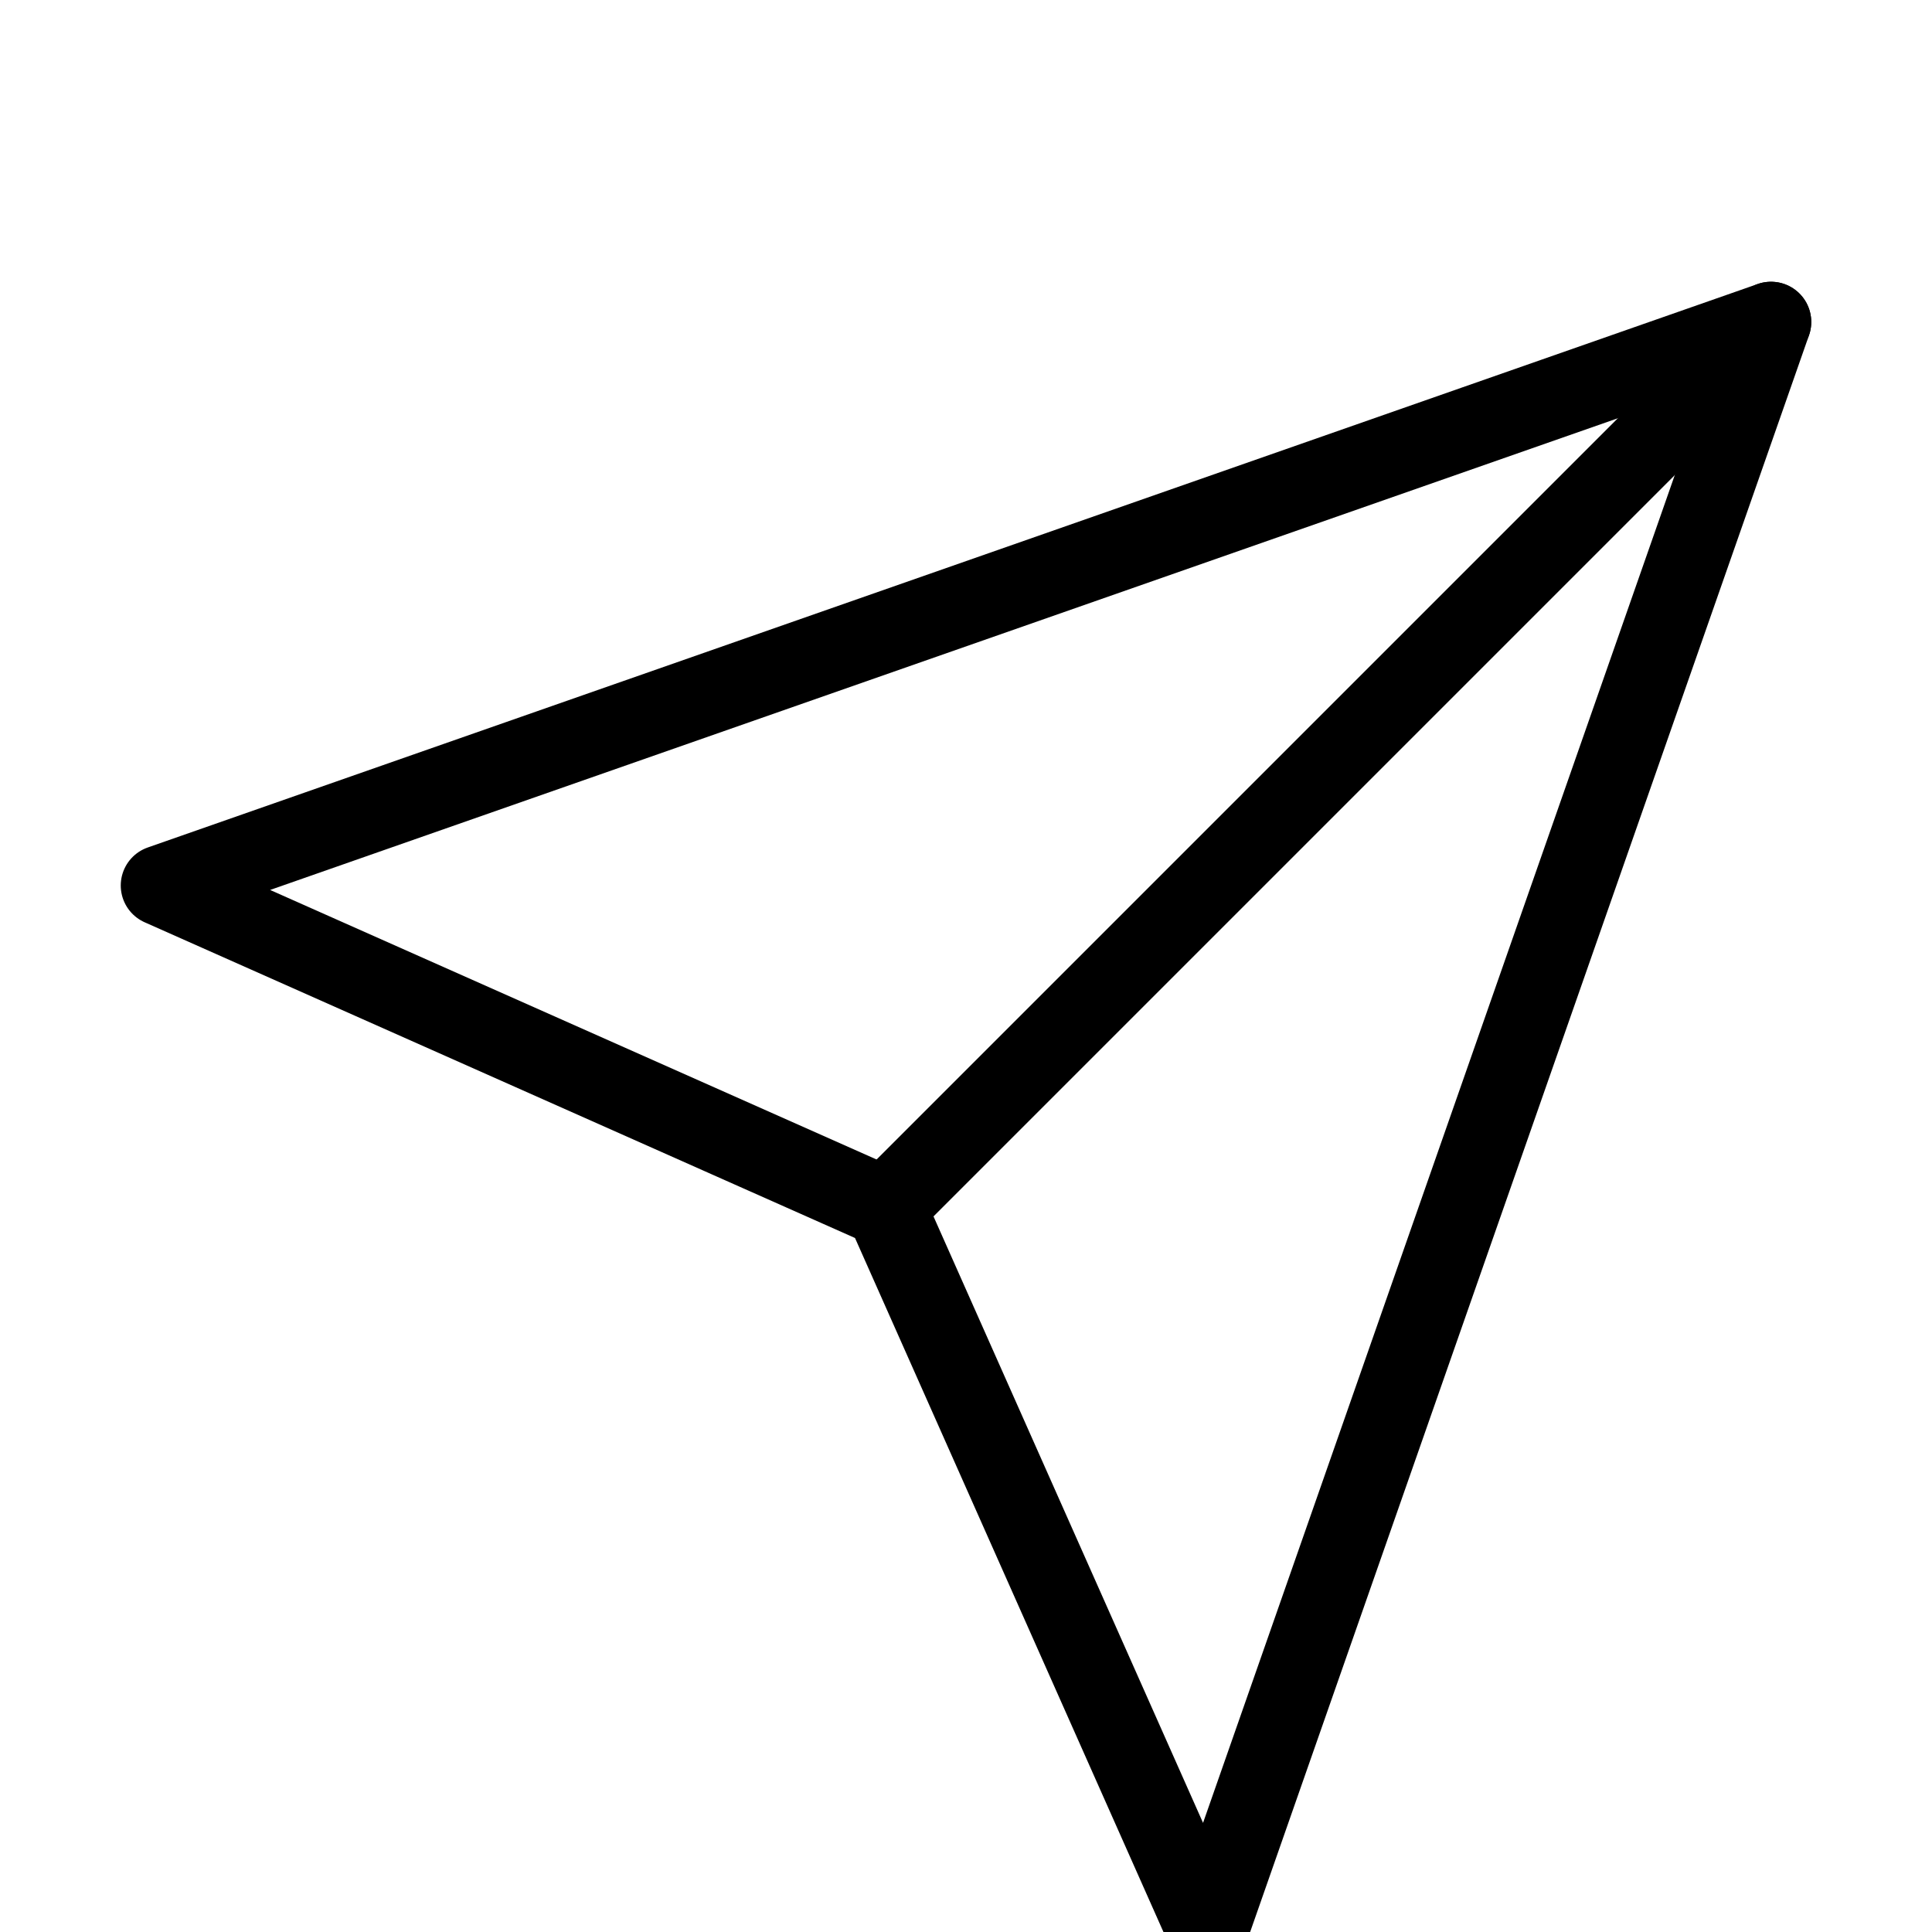
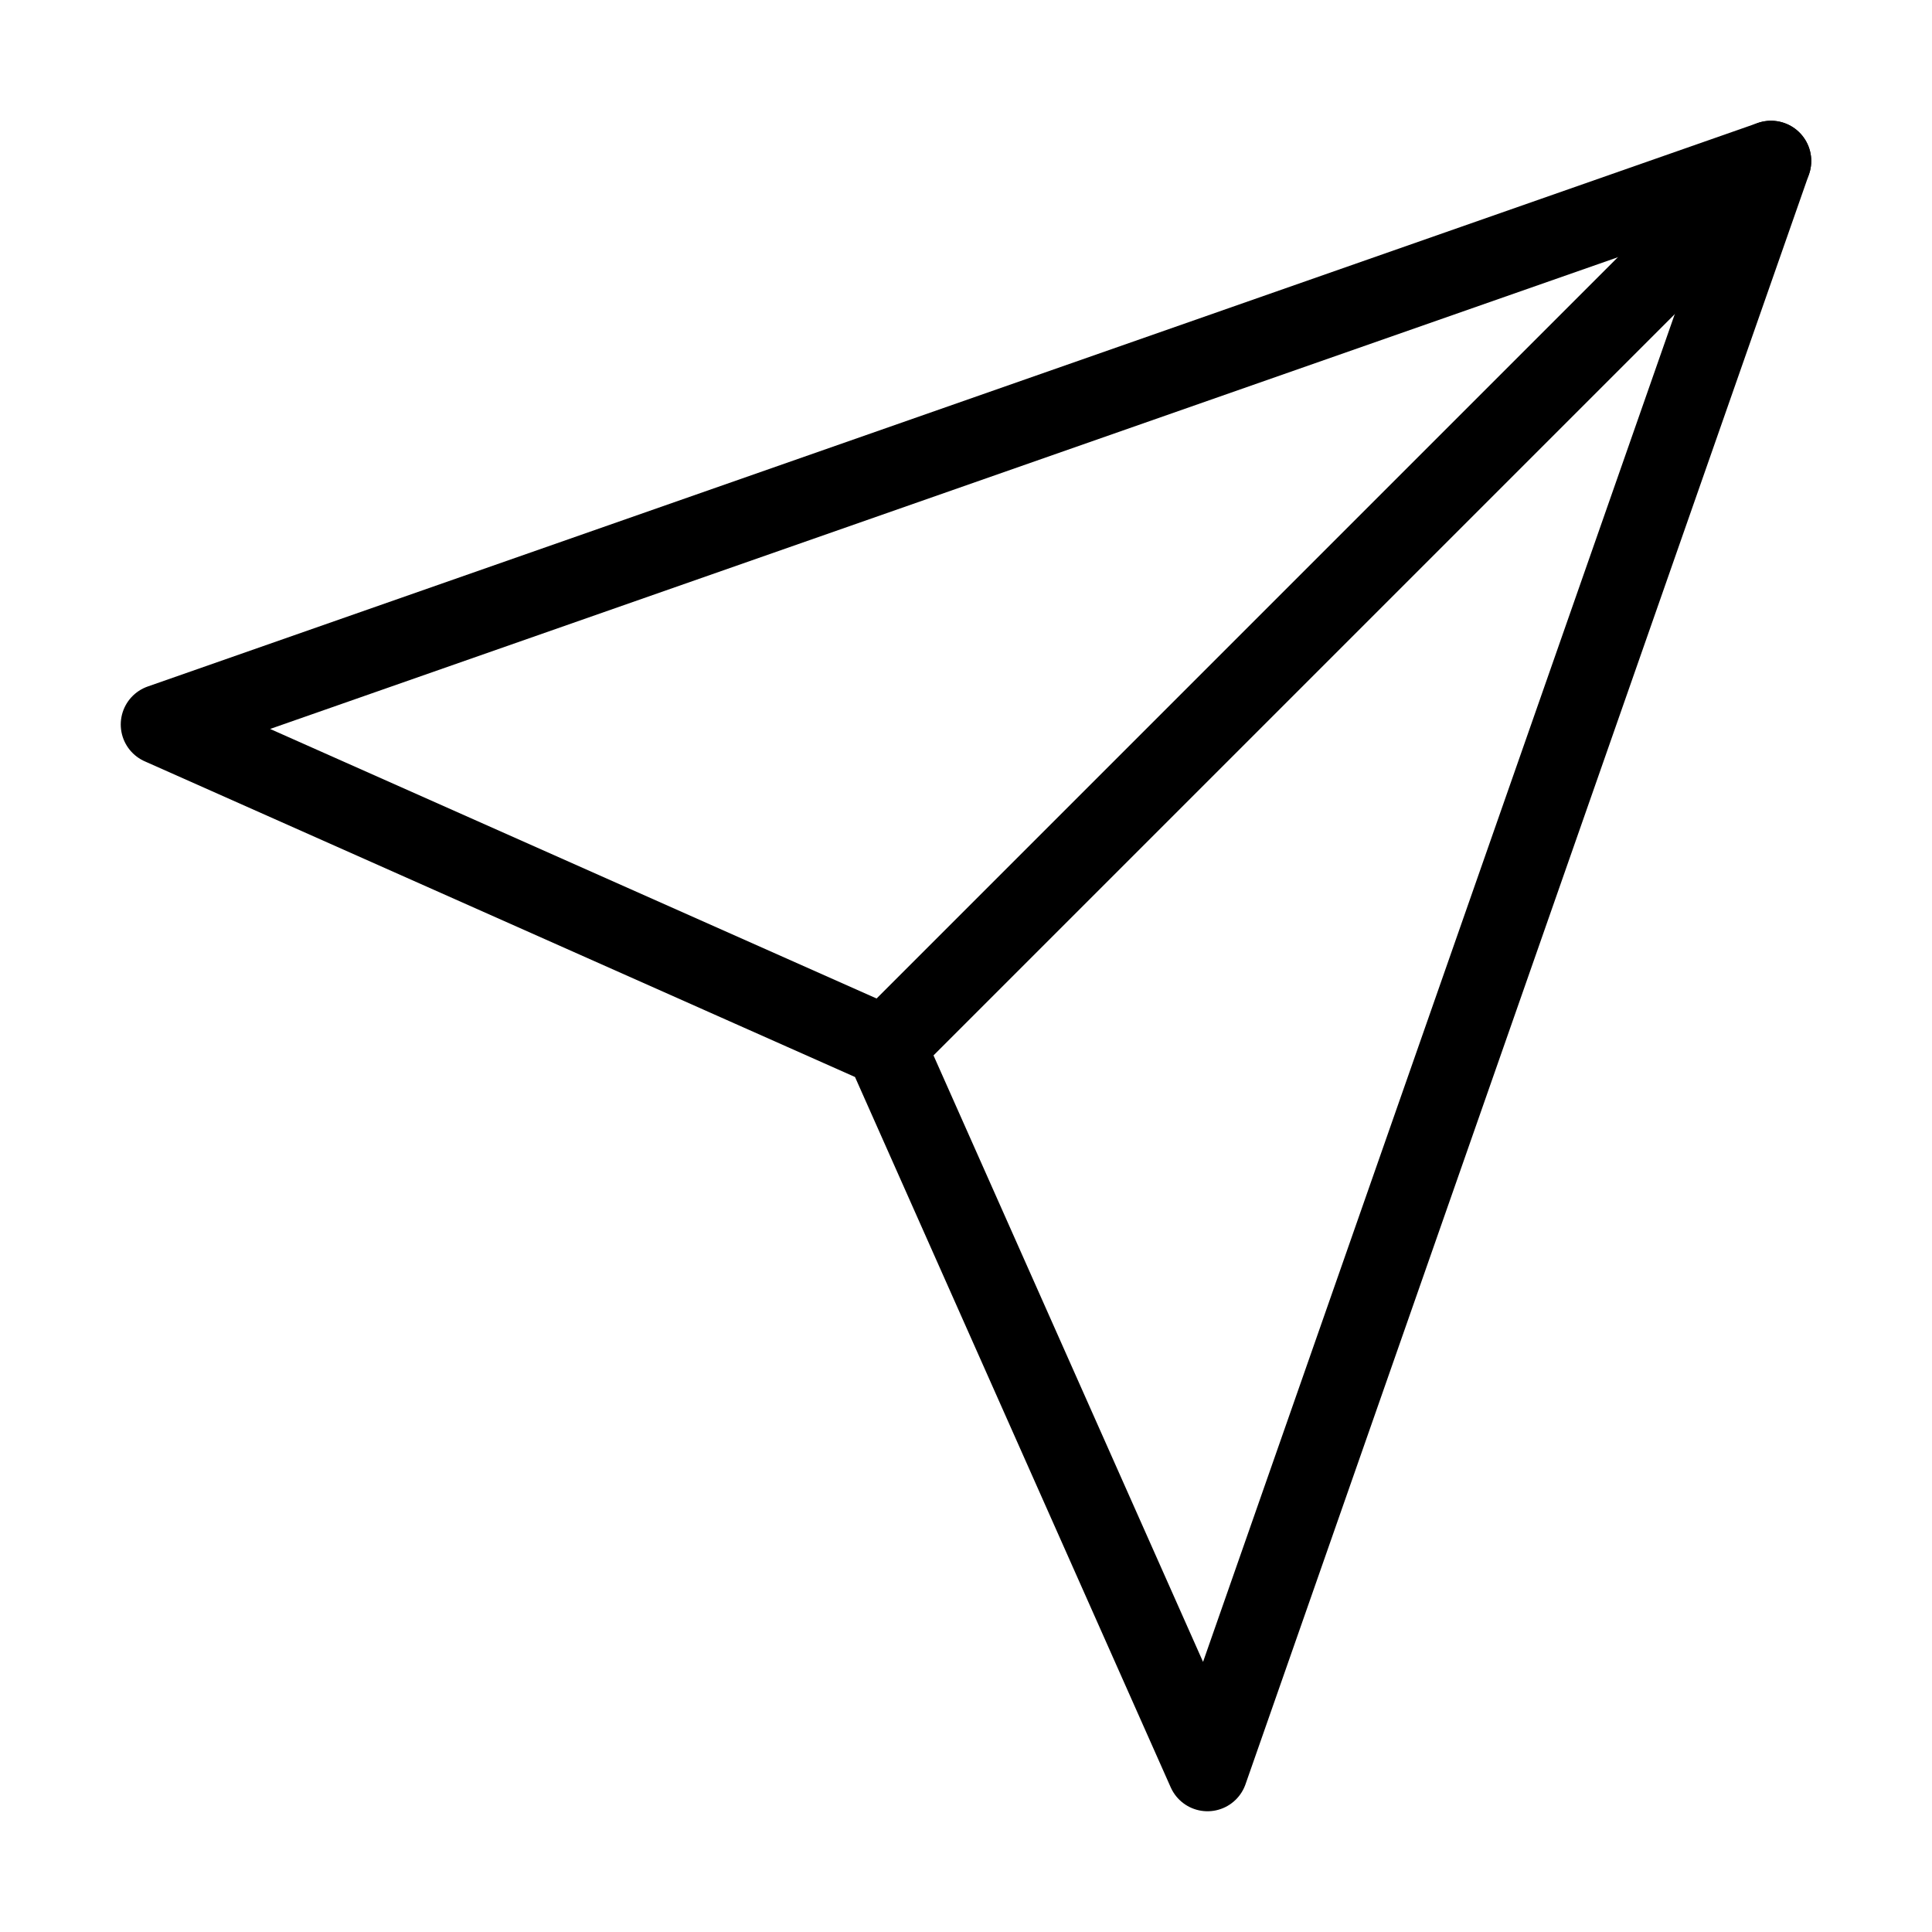
- <svg xmlns="http://www.w3.org/2000/svg" width="24" height="24" viewBox="0 0 24 20" fill="none" stroke="currentColor" stroke-width="1" stroke-linecap="round" stroke-linejoin="round" class="feather feather-send">
+ <svg xmlns="http://www.w3.org/2000/svg" width="24" height="24" viewBox="0 0 24 24" fill="none" stroke="currentColor" stroke-width="1" stroke-linecap="round" stroke-linejoin="round" class="feather feather-send">
  <line x1="22" y1="2" x2="11" y2="13" />
  <polygon points="22 2 15 22 11 13 2 9 22 2" />
</svg>
